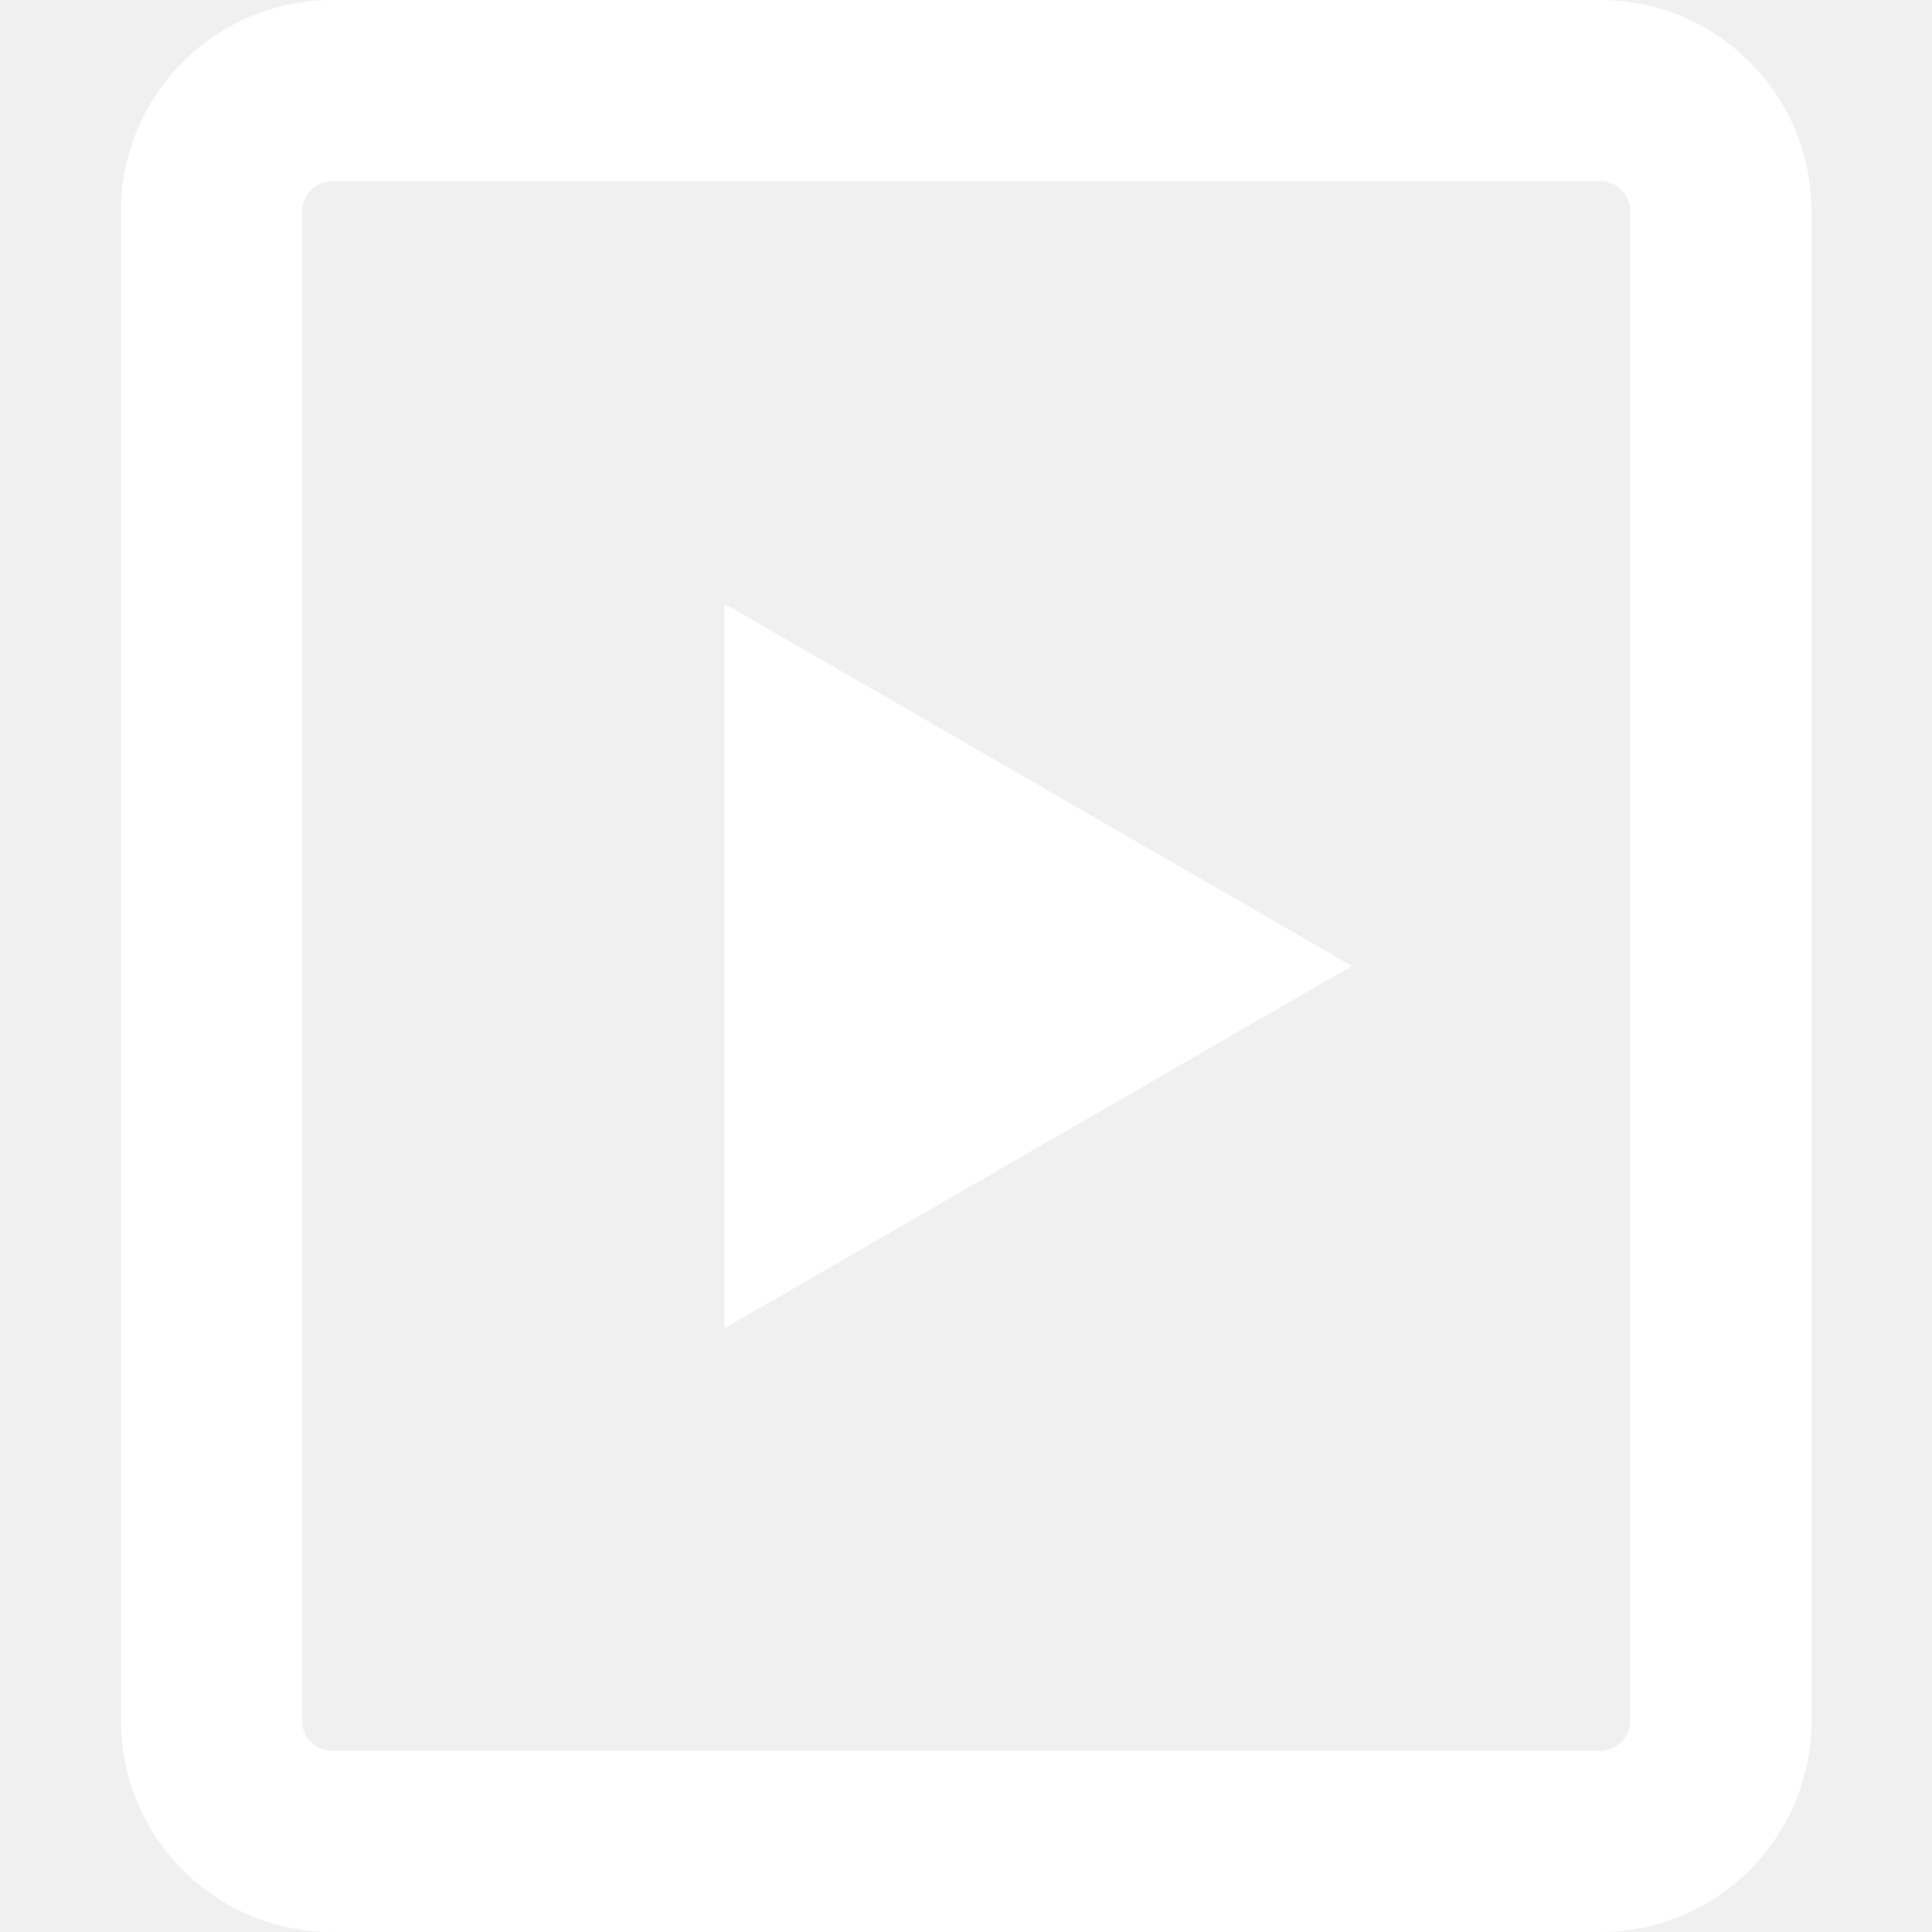
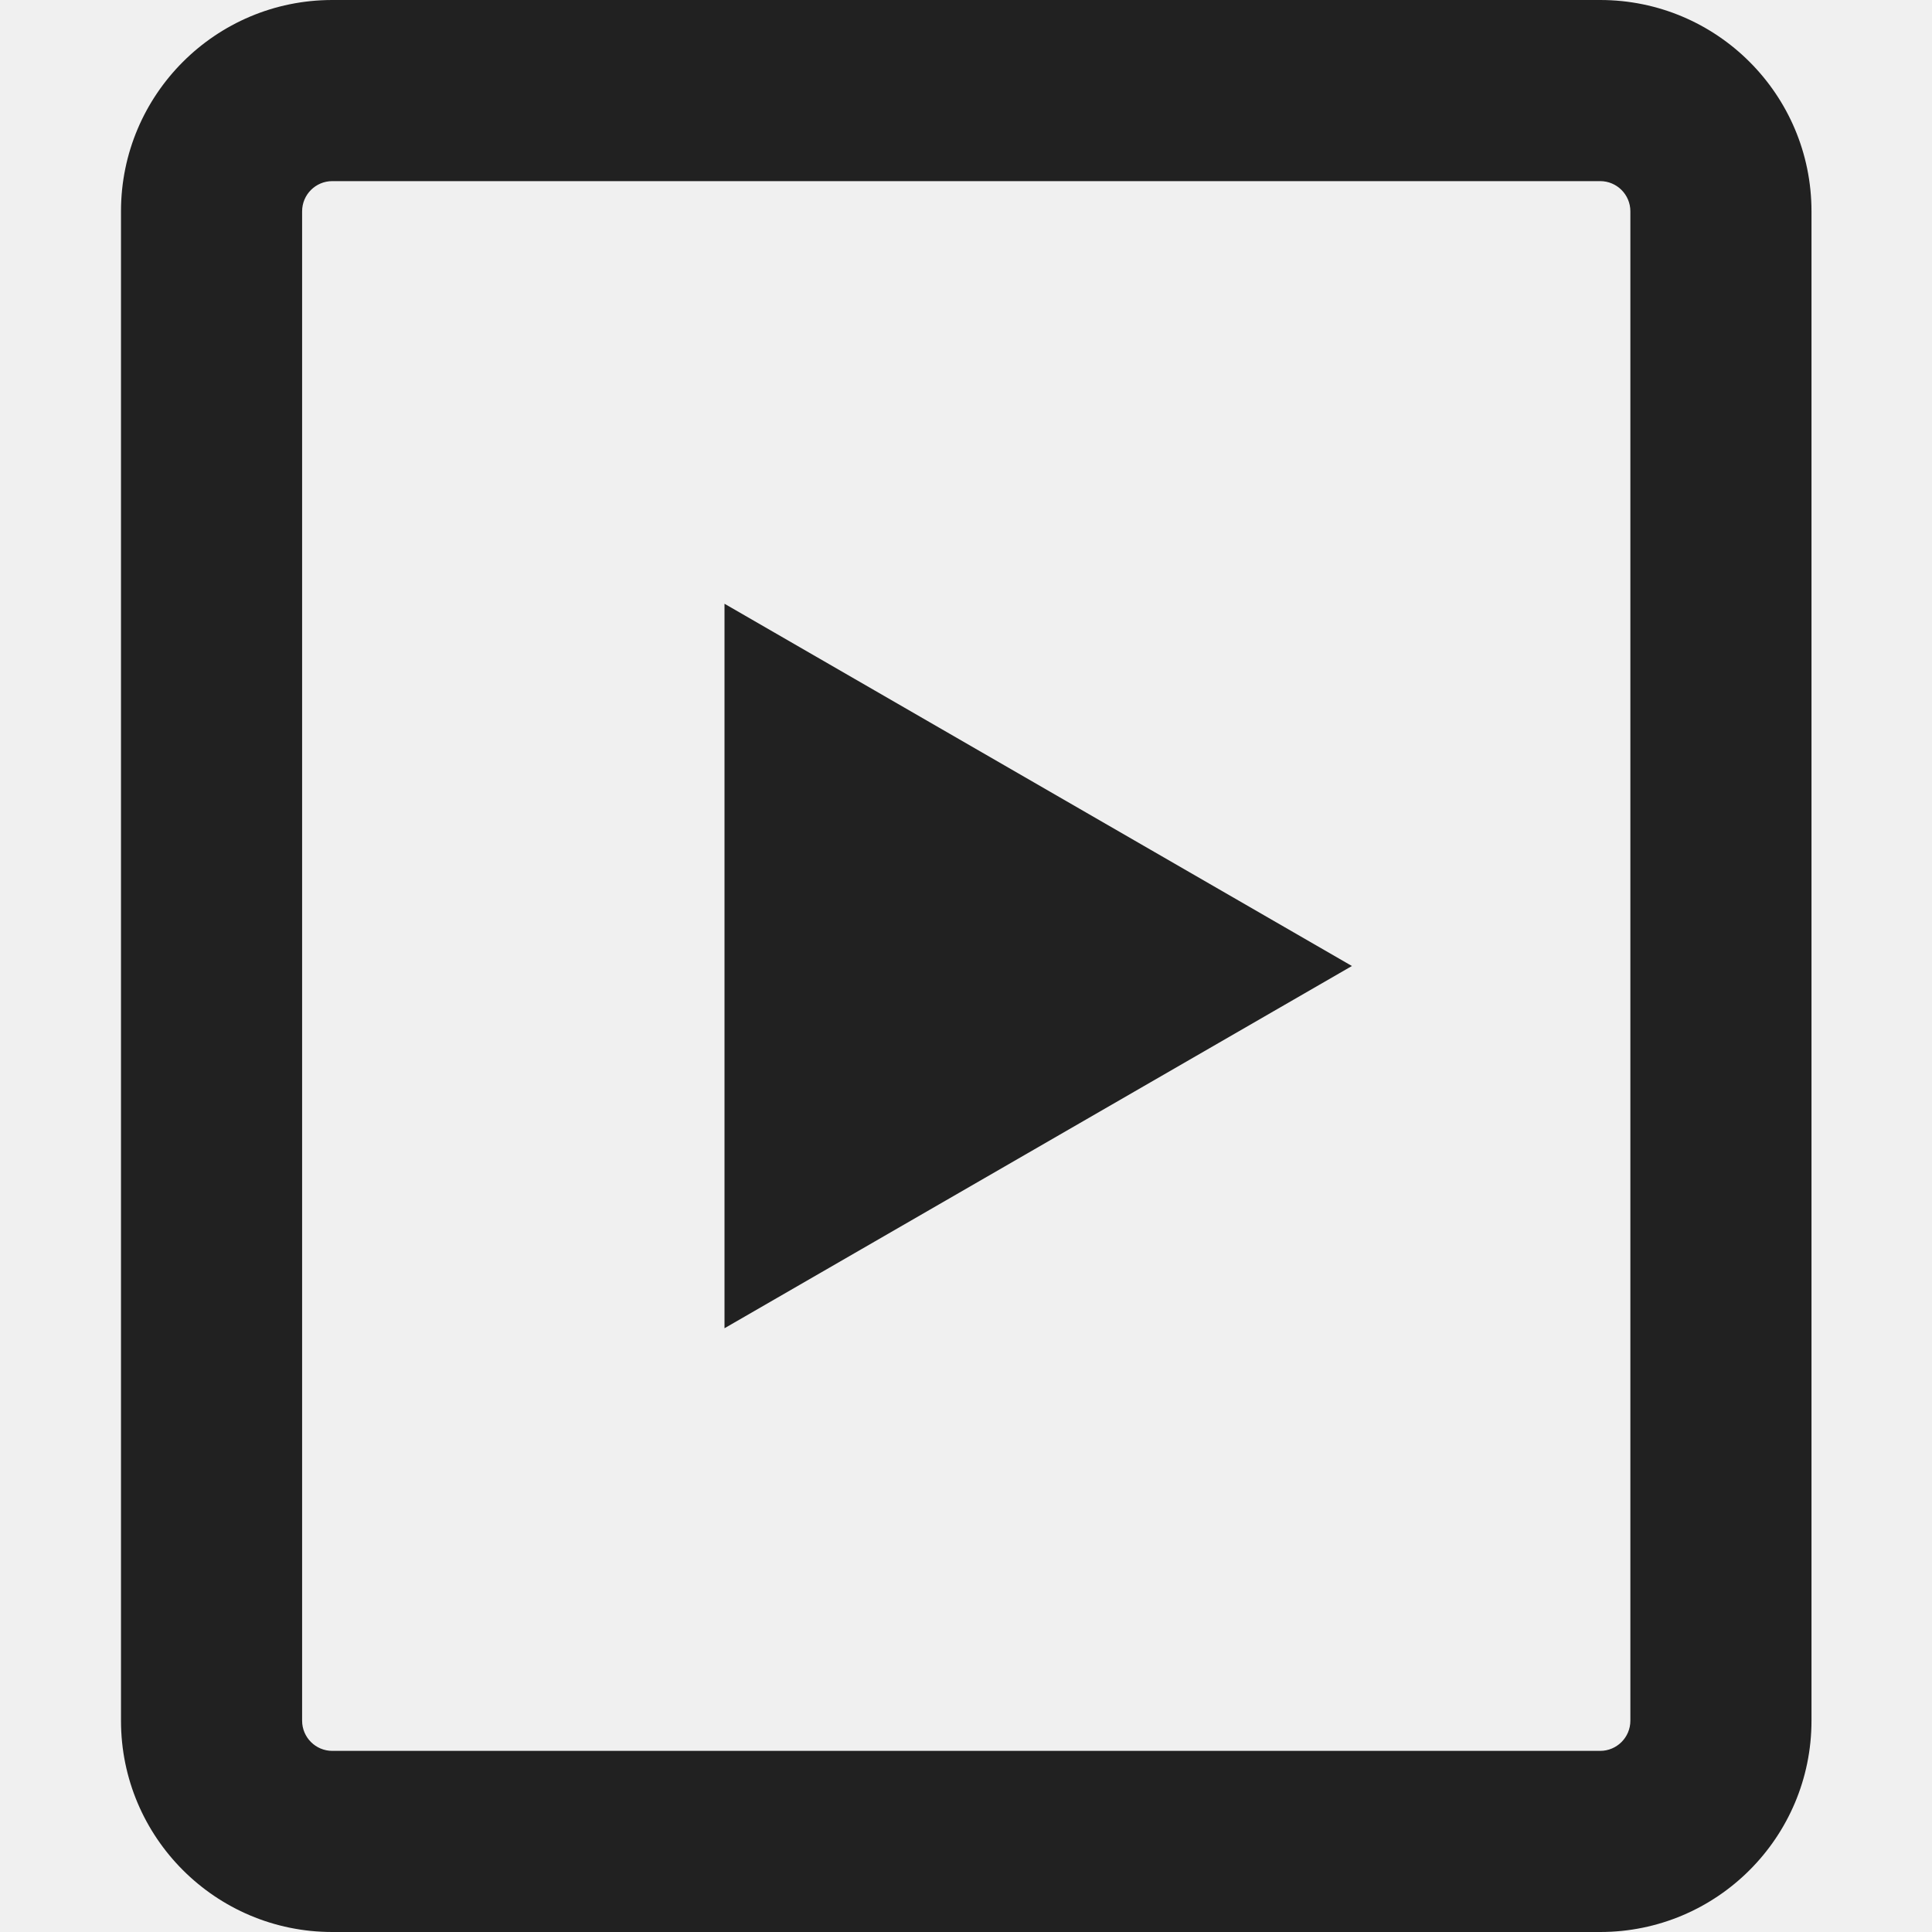
<svg xmlns="http://www.w3.org/2000/svg" viewBox="0 0 16 16" width="16" height="16">
-   <path fill="white" d="M11.196 8 6 5v6z" />
-   <path fill="white" d="M15.002 1.75A1.75 1.75 0 0 0 13.252 0h-10.5a1.75 1.75 0 0 0-1.75 1.75v12.5c0 .966.783 1.75 1.75 1.75h10.5a1.75 1.75 0 0 0 1.75-1.75zm-1.75-.25a.25.25 0 0 1 .25.25v12.5a.25.25 0 0 1-.25.25h-10.5a.25.25 0 0 1-.25-.25V1.75a.25.25 0 0 1 .25-.25z" />
+   <path fill="#212121" d="M11.196 8 6 5v6z" />
+   <path fill="#212121" d="M15.002 1.75A1.75 1.75 0 0 0 13.252 0h-10.5a1.75 1.75 0 0 0-1.75 1.75v12.5c0 .966.783 1.75 1.75 1.75h10.5a1.75 1.75 0 0 0 1.75-1.75zm-1.75-.25a.25.25 0 0 1 .25.25v12.5a.25.25 0 0 1-.25.25h-10.5a.25.25 0 0 1-.25-.25V1.75a.25.25 0 0 1 .25-.25z" />
</svg>
